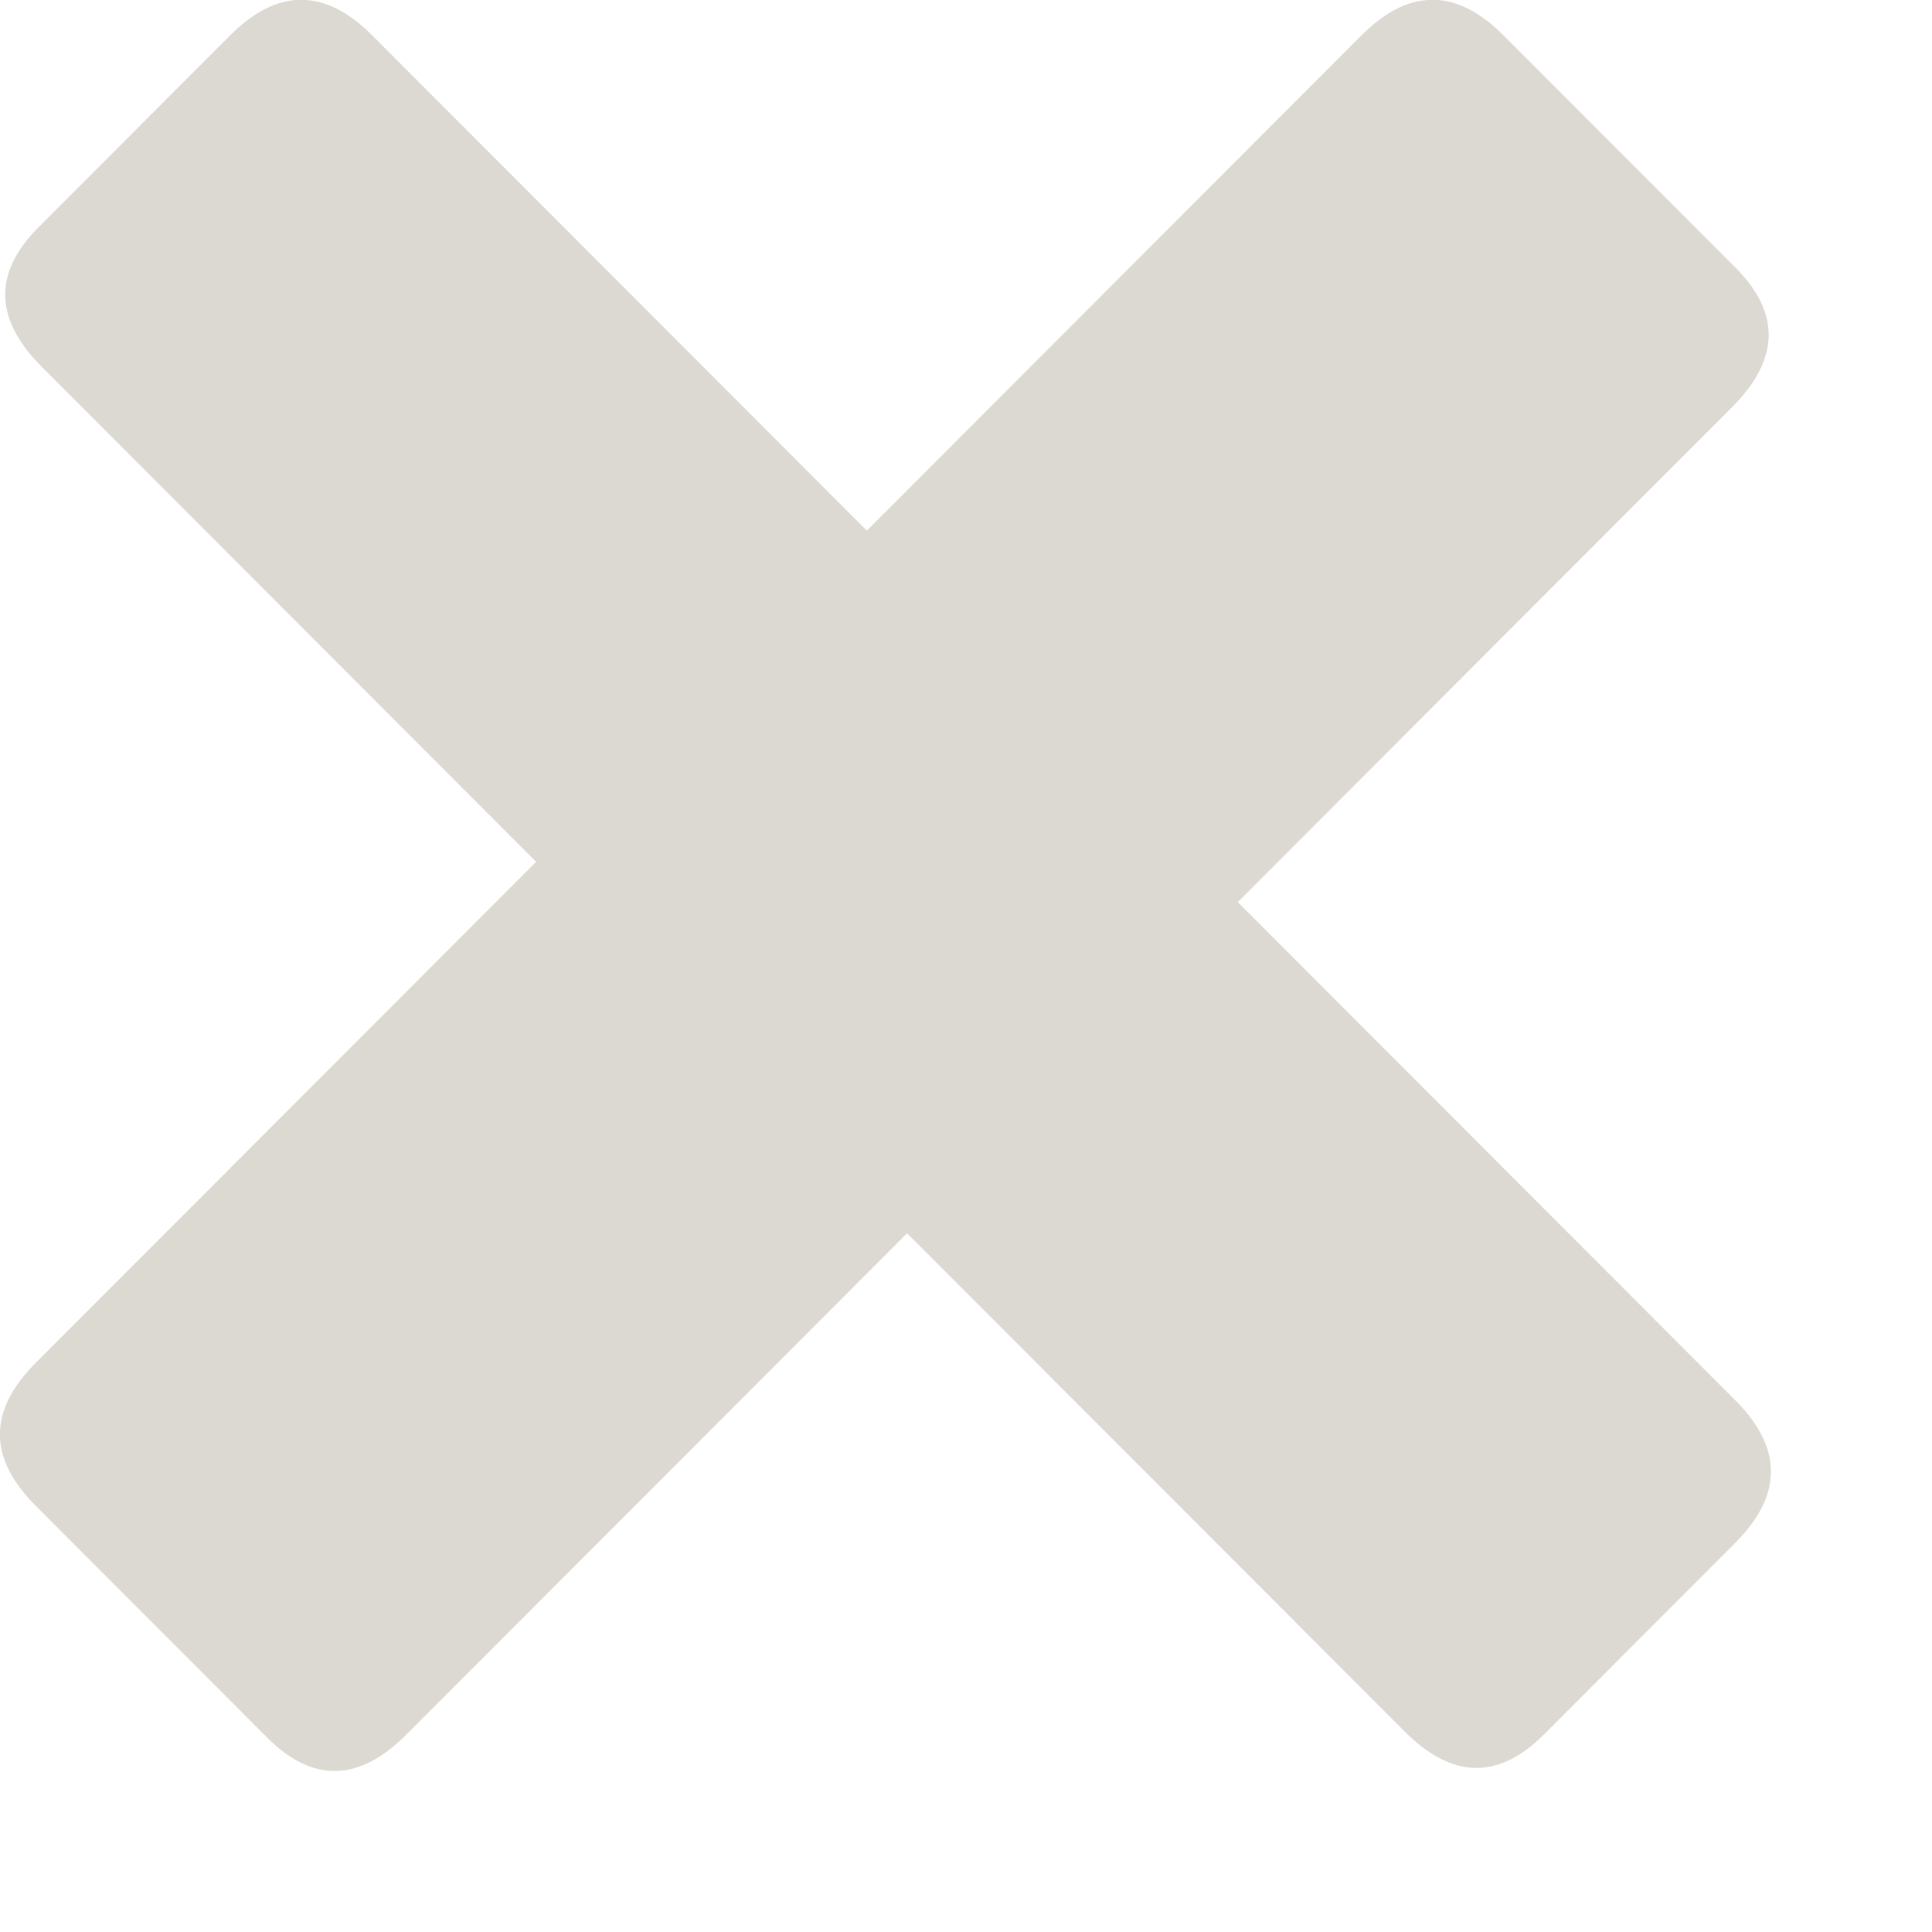
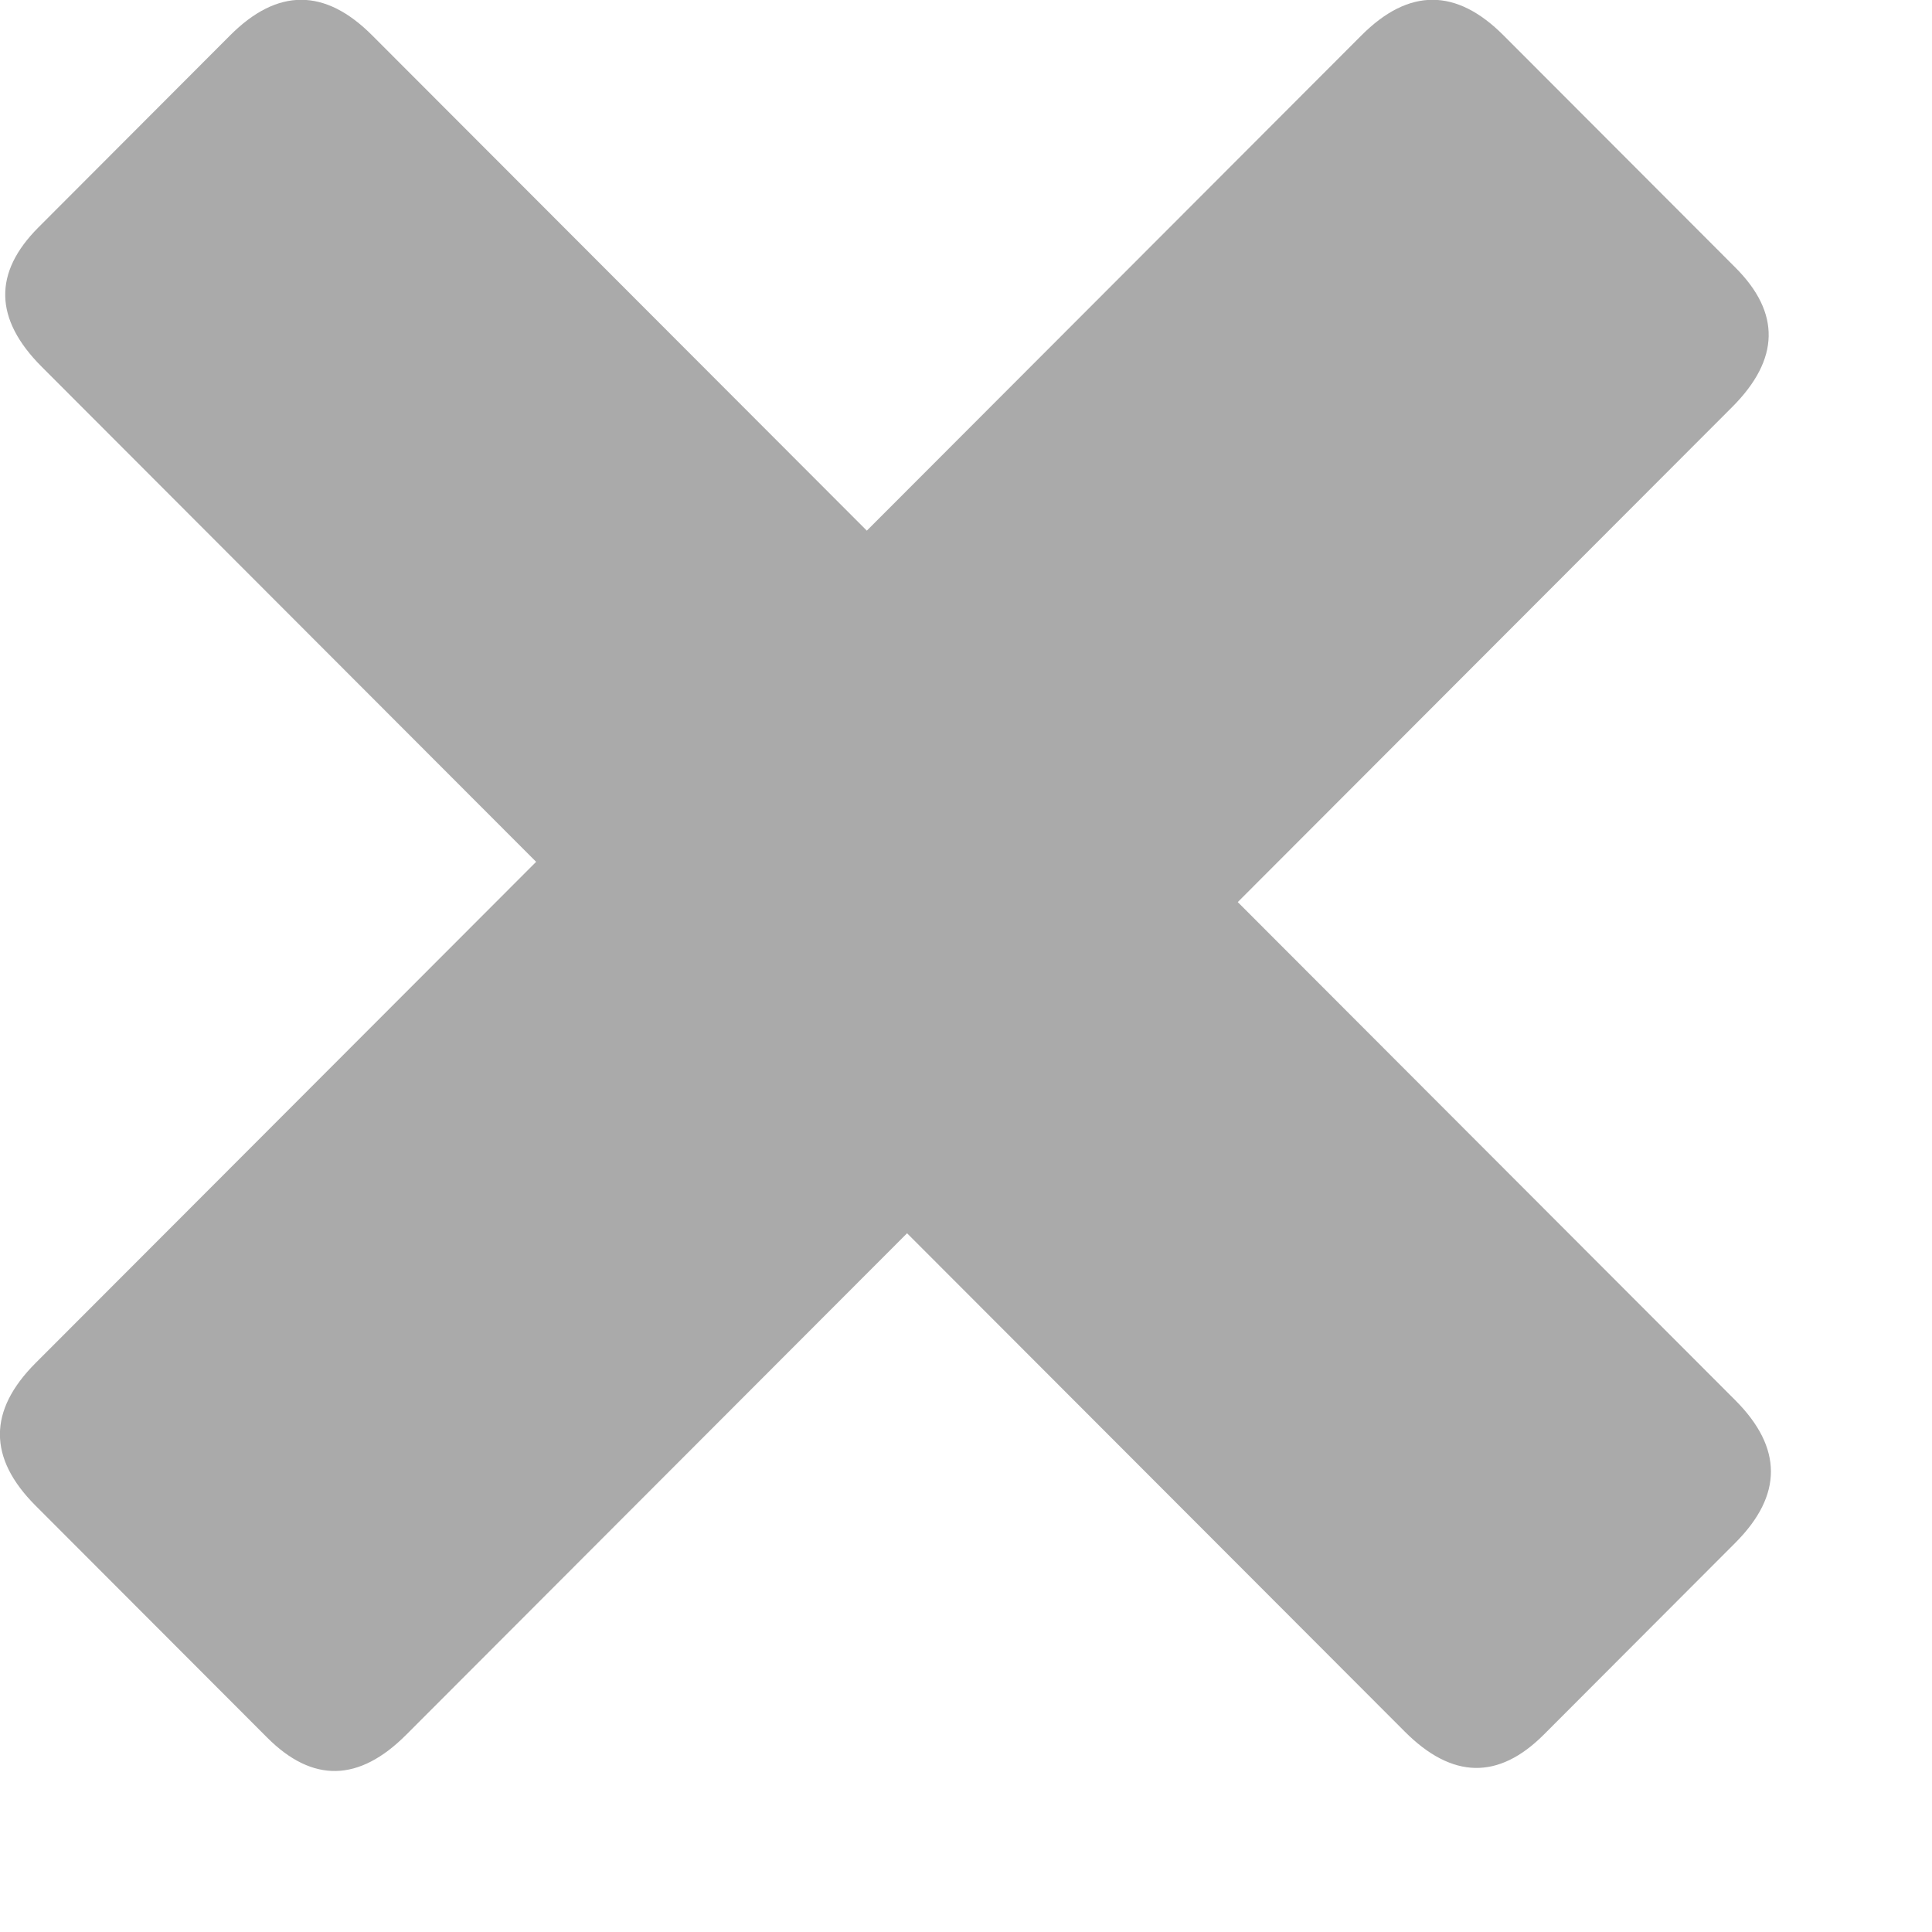
<svg xmlns="http://www.w3.org/2000/svg" class="cross" width="21" height="21" viewBox="0 0 12 12">
-   <path fill="#DBD9D2" d="M8.725 10.755c.294.295.582.301.864.019l1.19-1.192c.294-.295.294-.589 0-.884l-3.091-3.095 3.072-3.076c.294-.295.301-.583.019-.865l-1.44-1.442c-.294-.295-.589-.295-.883 0l-3.072 3.076-3.072-3.076c-.294-.295-.589-.295-.883 0l-1.19 1.192c-.282.282-.275.57.019.865l3.072 3.076-3.11 3.114c-.294.295-.294.589 0 .884l1.44 1.442c.282.282.57.276.864-.019l3.11-3.114 3.091 3.095z" />
+   <path fill="#aaaaaa" d="M8.725 10.755c.294.295.582.301.864.019l1.19-1.192c.294-.295.294-.589 0-.884l-3.091-3.095 3.072-3.076c.294-.295.301-.583.019-.865l-1.44-1.442c-.294-.295-.589-.295-.883 0l-3.072 3.076-3.072-3.076c-.294-.295-.589-.295-.883 0l-1.19 1.192c-.282.282-.275.57.019.865l3.072 3.076-3.11 3.114c-.294.295-.294.589 0 .884l1.44 1.442c.282.282.57.276.864-.019l3.11-3.114 3.091 3.095z" />
</svg>
